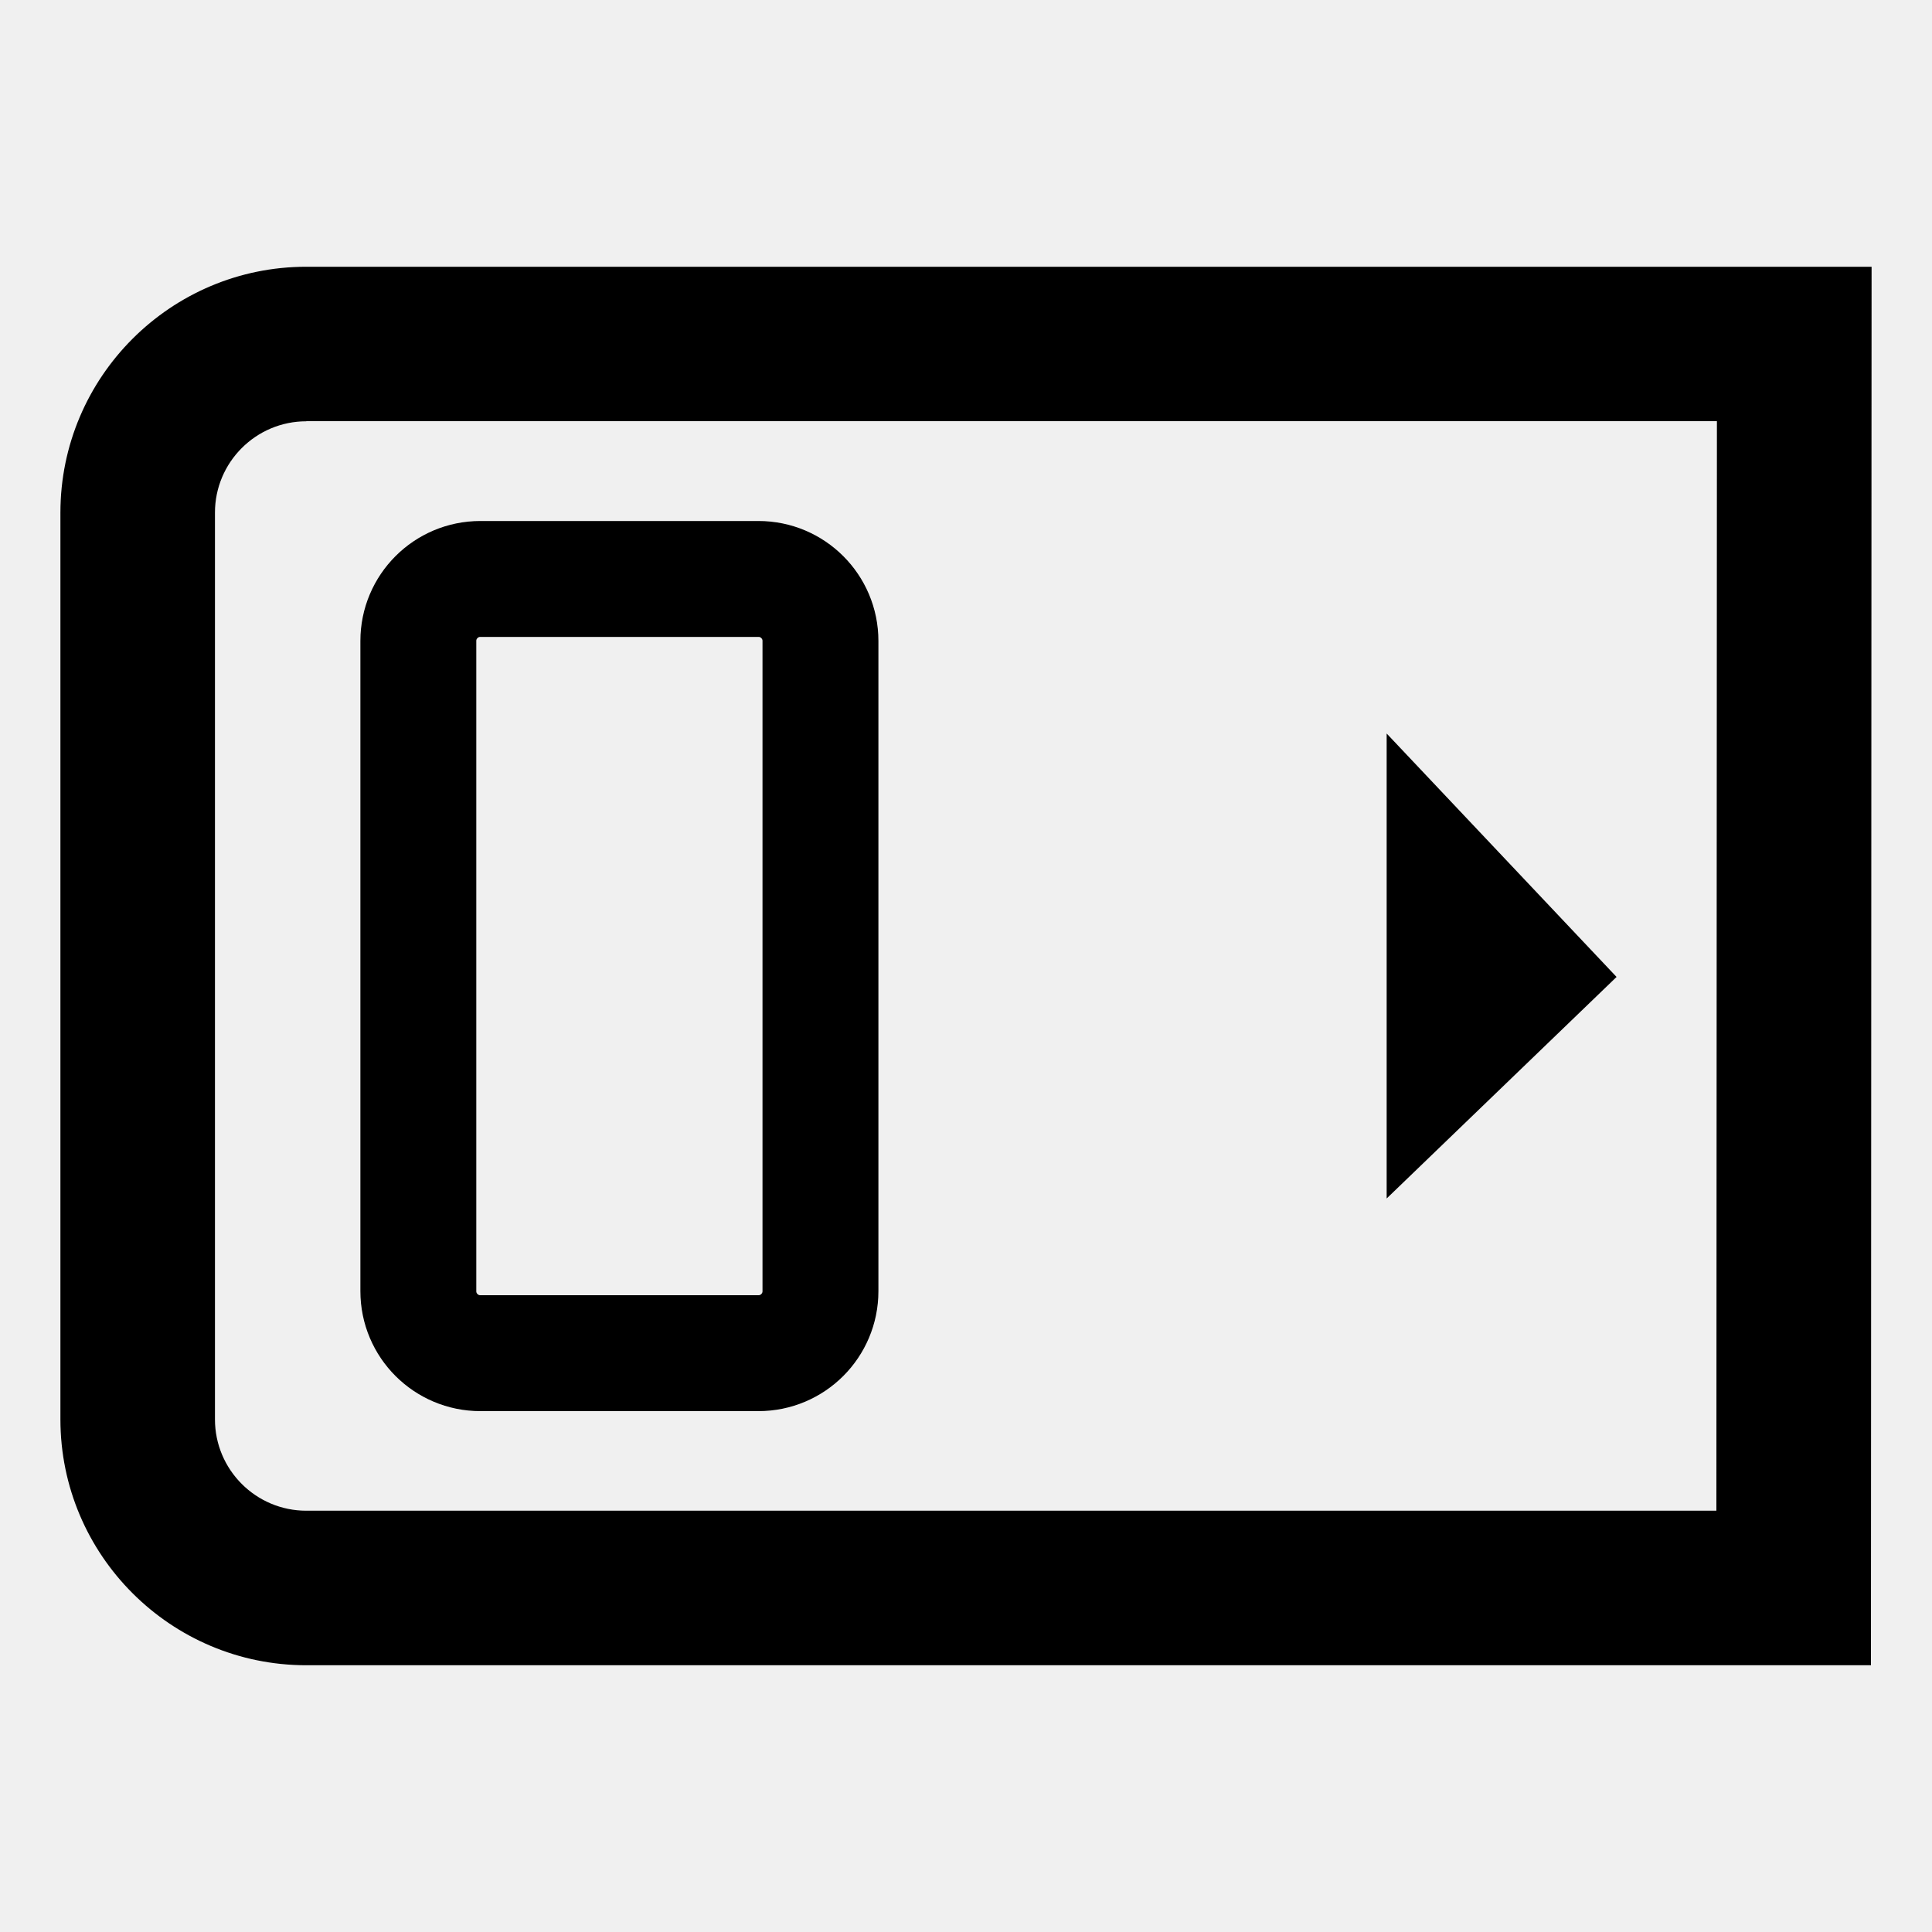
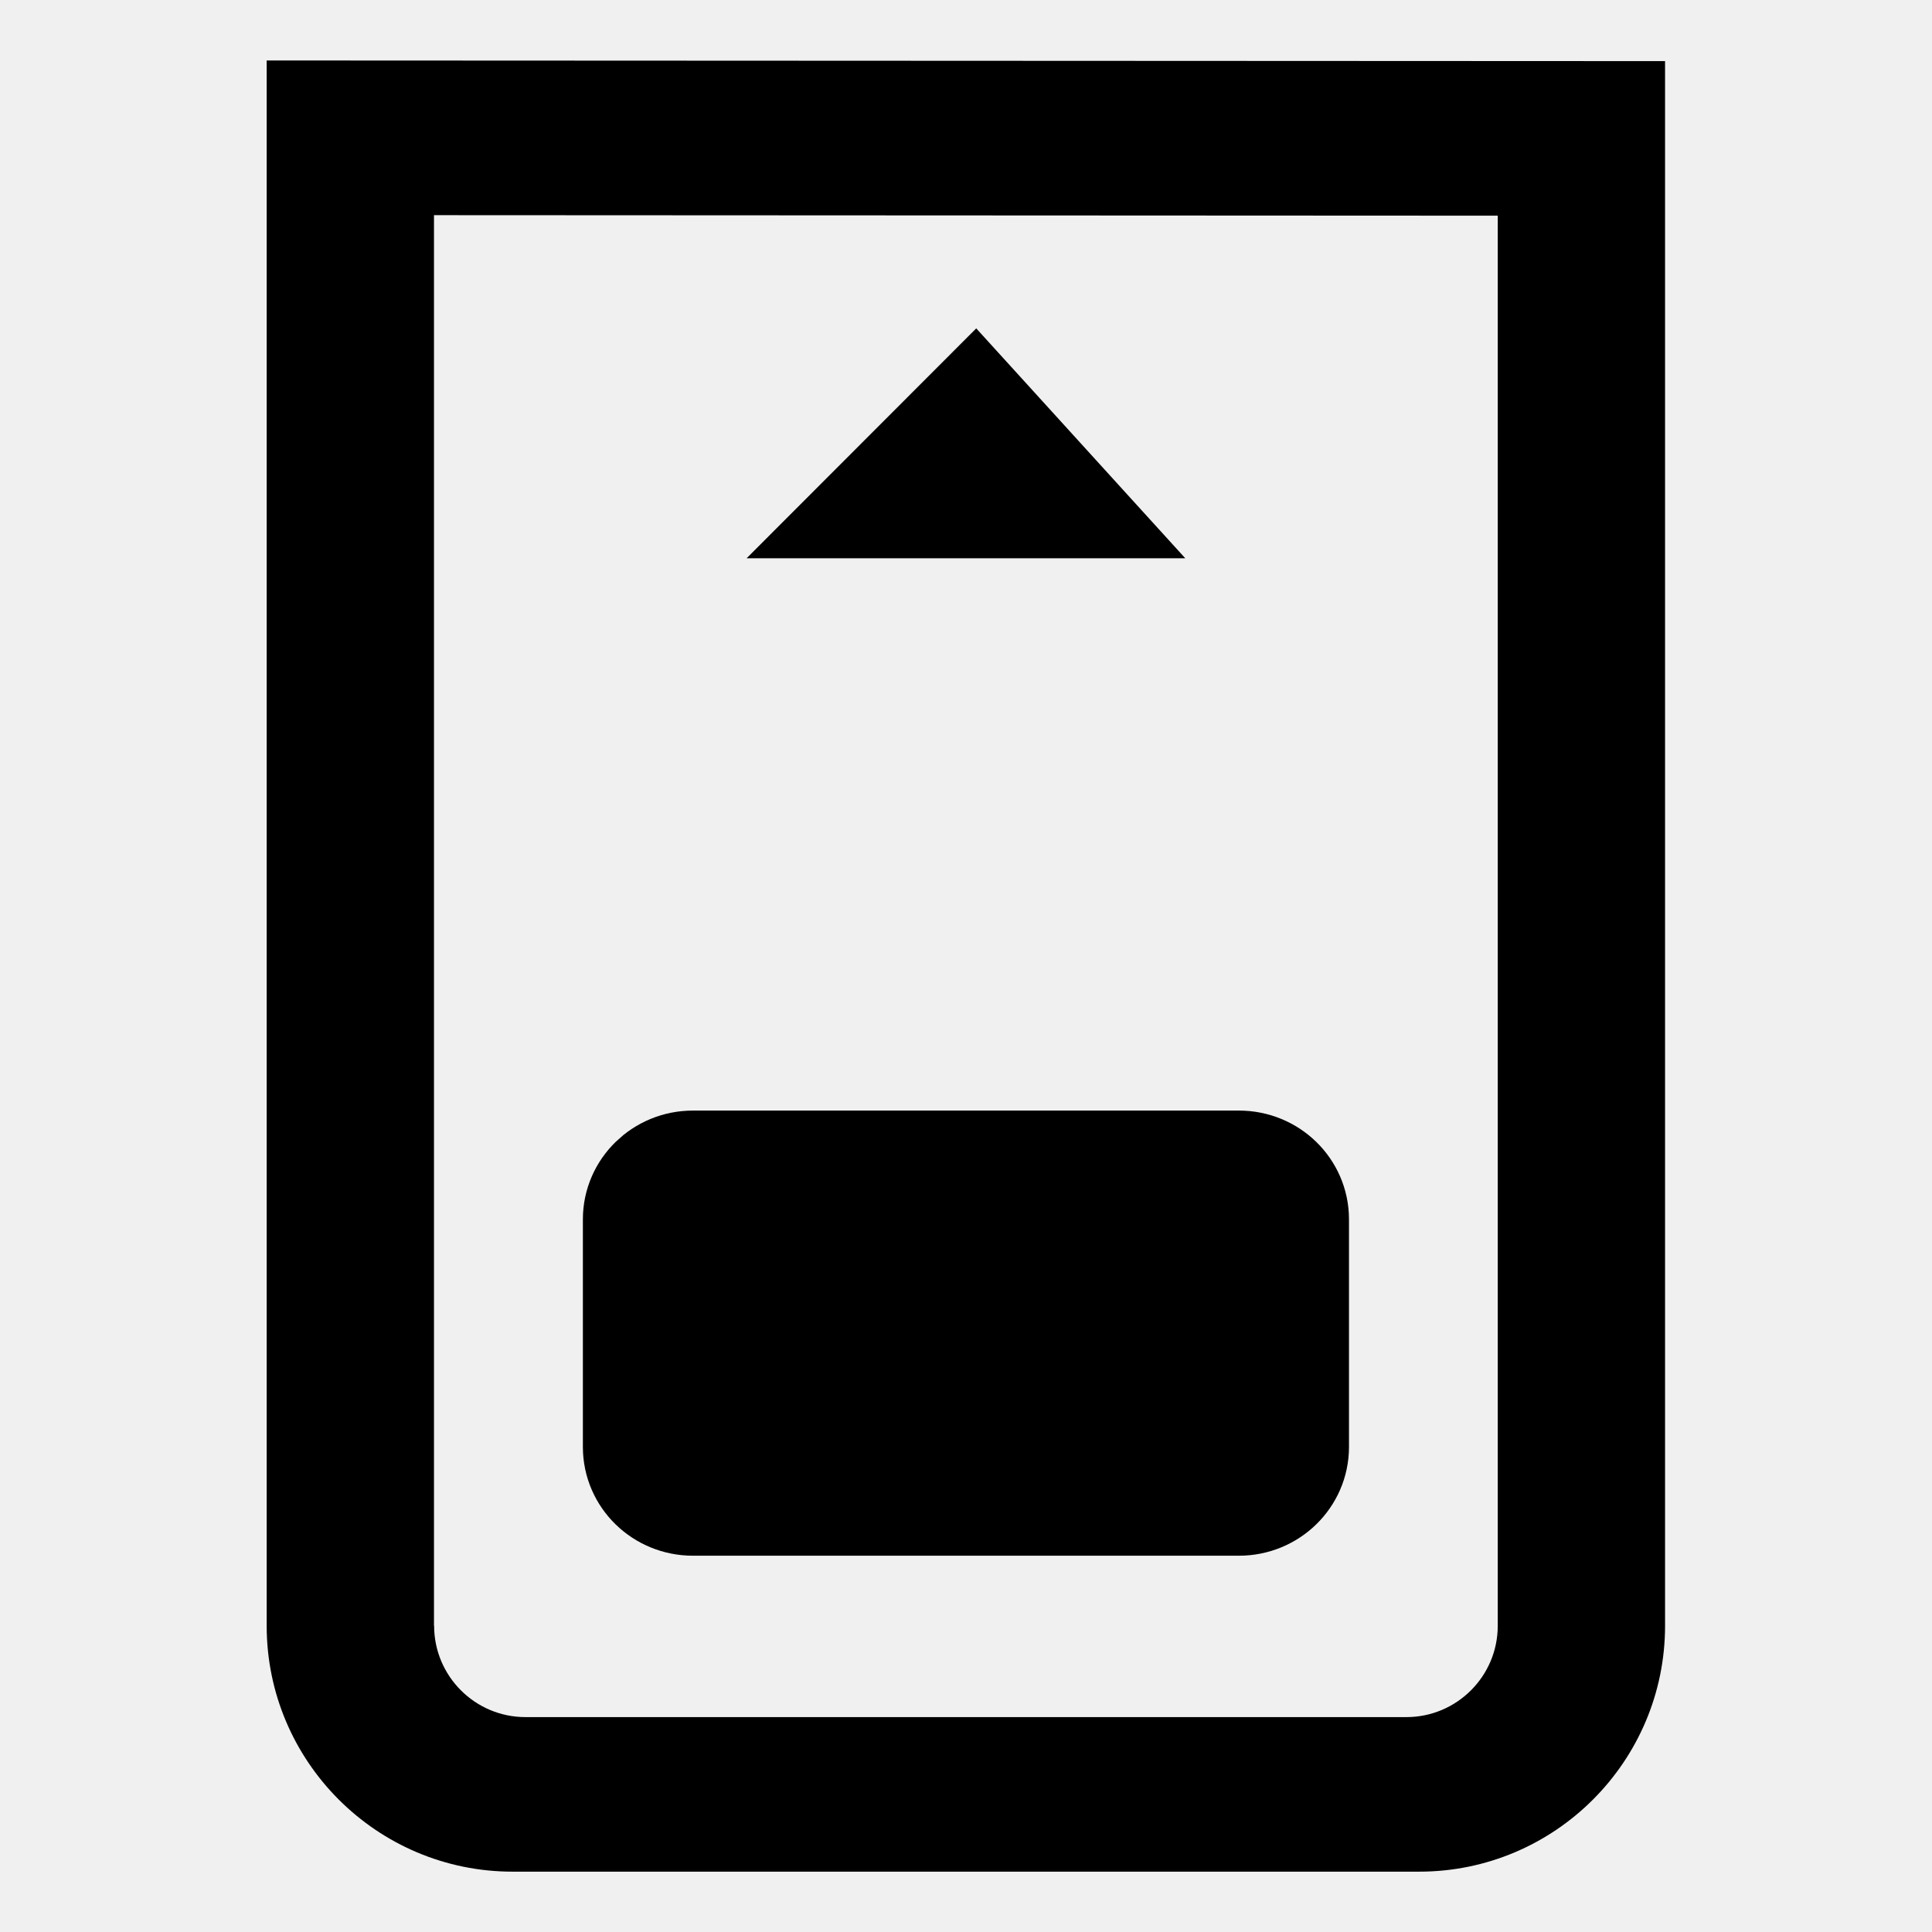
- <svg xmlns="http://www.w3.org/2000/svg" viewBox="0 0 150 150">
-   <defs>
-     <style>.cls-1{fill:#fff;}.cls-2{stroke:#fff;}.cls-2,.cls-3{stroke-width:9px;}.cls-2,.cls-3,.cls-4{fill:none;}.cls-3{stroke:#000;}.cls-5{fill-rule:evenodd;}</style>
+ <svg xmlns="http://www.w3.org/2000/svg" id="memory_card_-_PCSX2" data-name="memory card - PCSX2" viewBox="0 0 150 150" version="1.1">
+   <defs id="defs1">
+     <style id="style1">
+       .cls-1 {
+         stroke: #000;
+         stroke-width: 9px;
+       }
+ 
+       .cls-2 {
+         fill-rule: evenodd;
+       }
+     </style>
  </defs>
-   <g id="Memory_Card_-_Pcsx2_W">
-     <g id="tela">
-       <rect id="tela-2" class="cls-4" x="0" width="150" height="150" />
+   <g id="by_Maxihplay" data-name="by Maxihplay" transform="rotate(-90,75,75.005)">
+     <g id="seta">
+       <polygon class="cls-2" points="119.89,75.72 111.66,83.64 111.66,67.01 " id="polygon1" />
+       <polygon points="106.66,92.03 124.51,75.8 106.66,57.97 " id="polygon2" />
    </g>
-     <g id="By_Maxihplay">
-       <g id="Formato">
-         <path class="cls-1" d="M145.26,129.29H23.78c-10.53,0-19.09-8.56-19.09-19.09V39.8c0-10.53,8.56-19.09,19.09-19.09h121.53l-.05,108.59ZM23.78,32.71c-3.91,0-7.09,3.18-7.09,7.09V110.2c0,3.91,3.18,7.09,7.09,7.09h109.48l.04-84.59H23.78Z" />
-       </g>
-       <g id="seta">
-         <polygon class="cls-5" points="111.66 67.01 119.89 75.72 111.66 83.64 111.66 67.01" />
-         <polygon points="107.66 56.95 107.66 93.05 125.51 75.85 107.66 56.95 107.66 56.95" />
-       </g>
-       <path id="etiqueta" class="cls-2" d="M63.7,49.76v50.49c0,2.65-2.15,4.81-4.81,4.81h-21.6c-2.65,0-4.81-2.15-4.81-4.81h0V49.76c0-2.65,2.15-4.81,4.81-4.81h21.6c2.65,0,4.81,2.15,4.81,4.81Z" />
+     <g id="Formato-2">
+       <path d="M 145.26,129.28 H 23.78 c -10.53,0 -19.09,-8.56 -19.09,-19.09 V 39.8 c 0,-10.53 8.56,-19.09 19.09,-19.09 h 121.53 l -0.05,108.59 v 0 -0.02 z M 23.78,33.71 c -3.91,0 -7.09,3.18 -7.09,7.09 v 68.4 c 0,3.91 3.18,7.09 7.09,7.09 H 133.26 L 133.3,33.7 H 23.78 Z" id="path2" />
    </g>
-   </g>
-   <g id="Memory_Card_-_Pcsx2_B">
-     <g id="By_Maxihplay-2">
-       <g id="Formato-2">
-         <path d="M145.26,129.29H23.78c-10.53,0-19.09-8.56-19.09-19.09V39.8c0-10.53,8.56-19.09,19.09-19.09h121.53l-.05,108.59ZM23.78,32.71c-3.91,0-7.09,3.18-7.09,7.09V110.2c0,3.91,3.18,7.09,7.09,7.09h109.48l.04-84.59H23.78Z" />
-       </g>
-       <path id="etiqueta-2" class="cls-3" d="M63.7,49.76v50.49c0,2.65-2.15,4.81-4.81,4.81h-21.6c-2.65,0-4.81-2.15-4.81-4.81h0V49.76c0-2.65,2.15-4.81,4.81-4.81h21.6c2.65,0,4.81,2.15,4.81,4.81Z" />
-     </g>
+     <path id="etiqueta-2" class="cls-1" d="m 59.28,53.8 v 42.4 c 0,2.23 -1.76,4.04 -3.94,4.04 H 37.66 c -2.17,0 -3.94,-1.81 -3.94,-4.04 v 0 -42.4 c 0,-2.23 1.76,-4.04 3.94,-4.04 h 17.68 c 2.17,0 3.94,1.81 3.94,4.04 z" />
  </g>
</svg>
